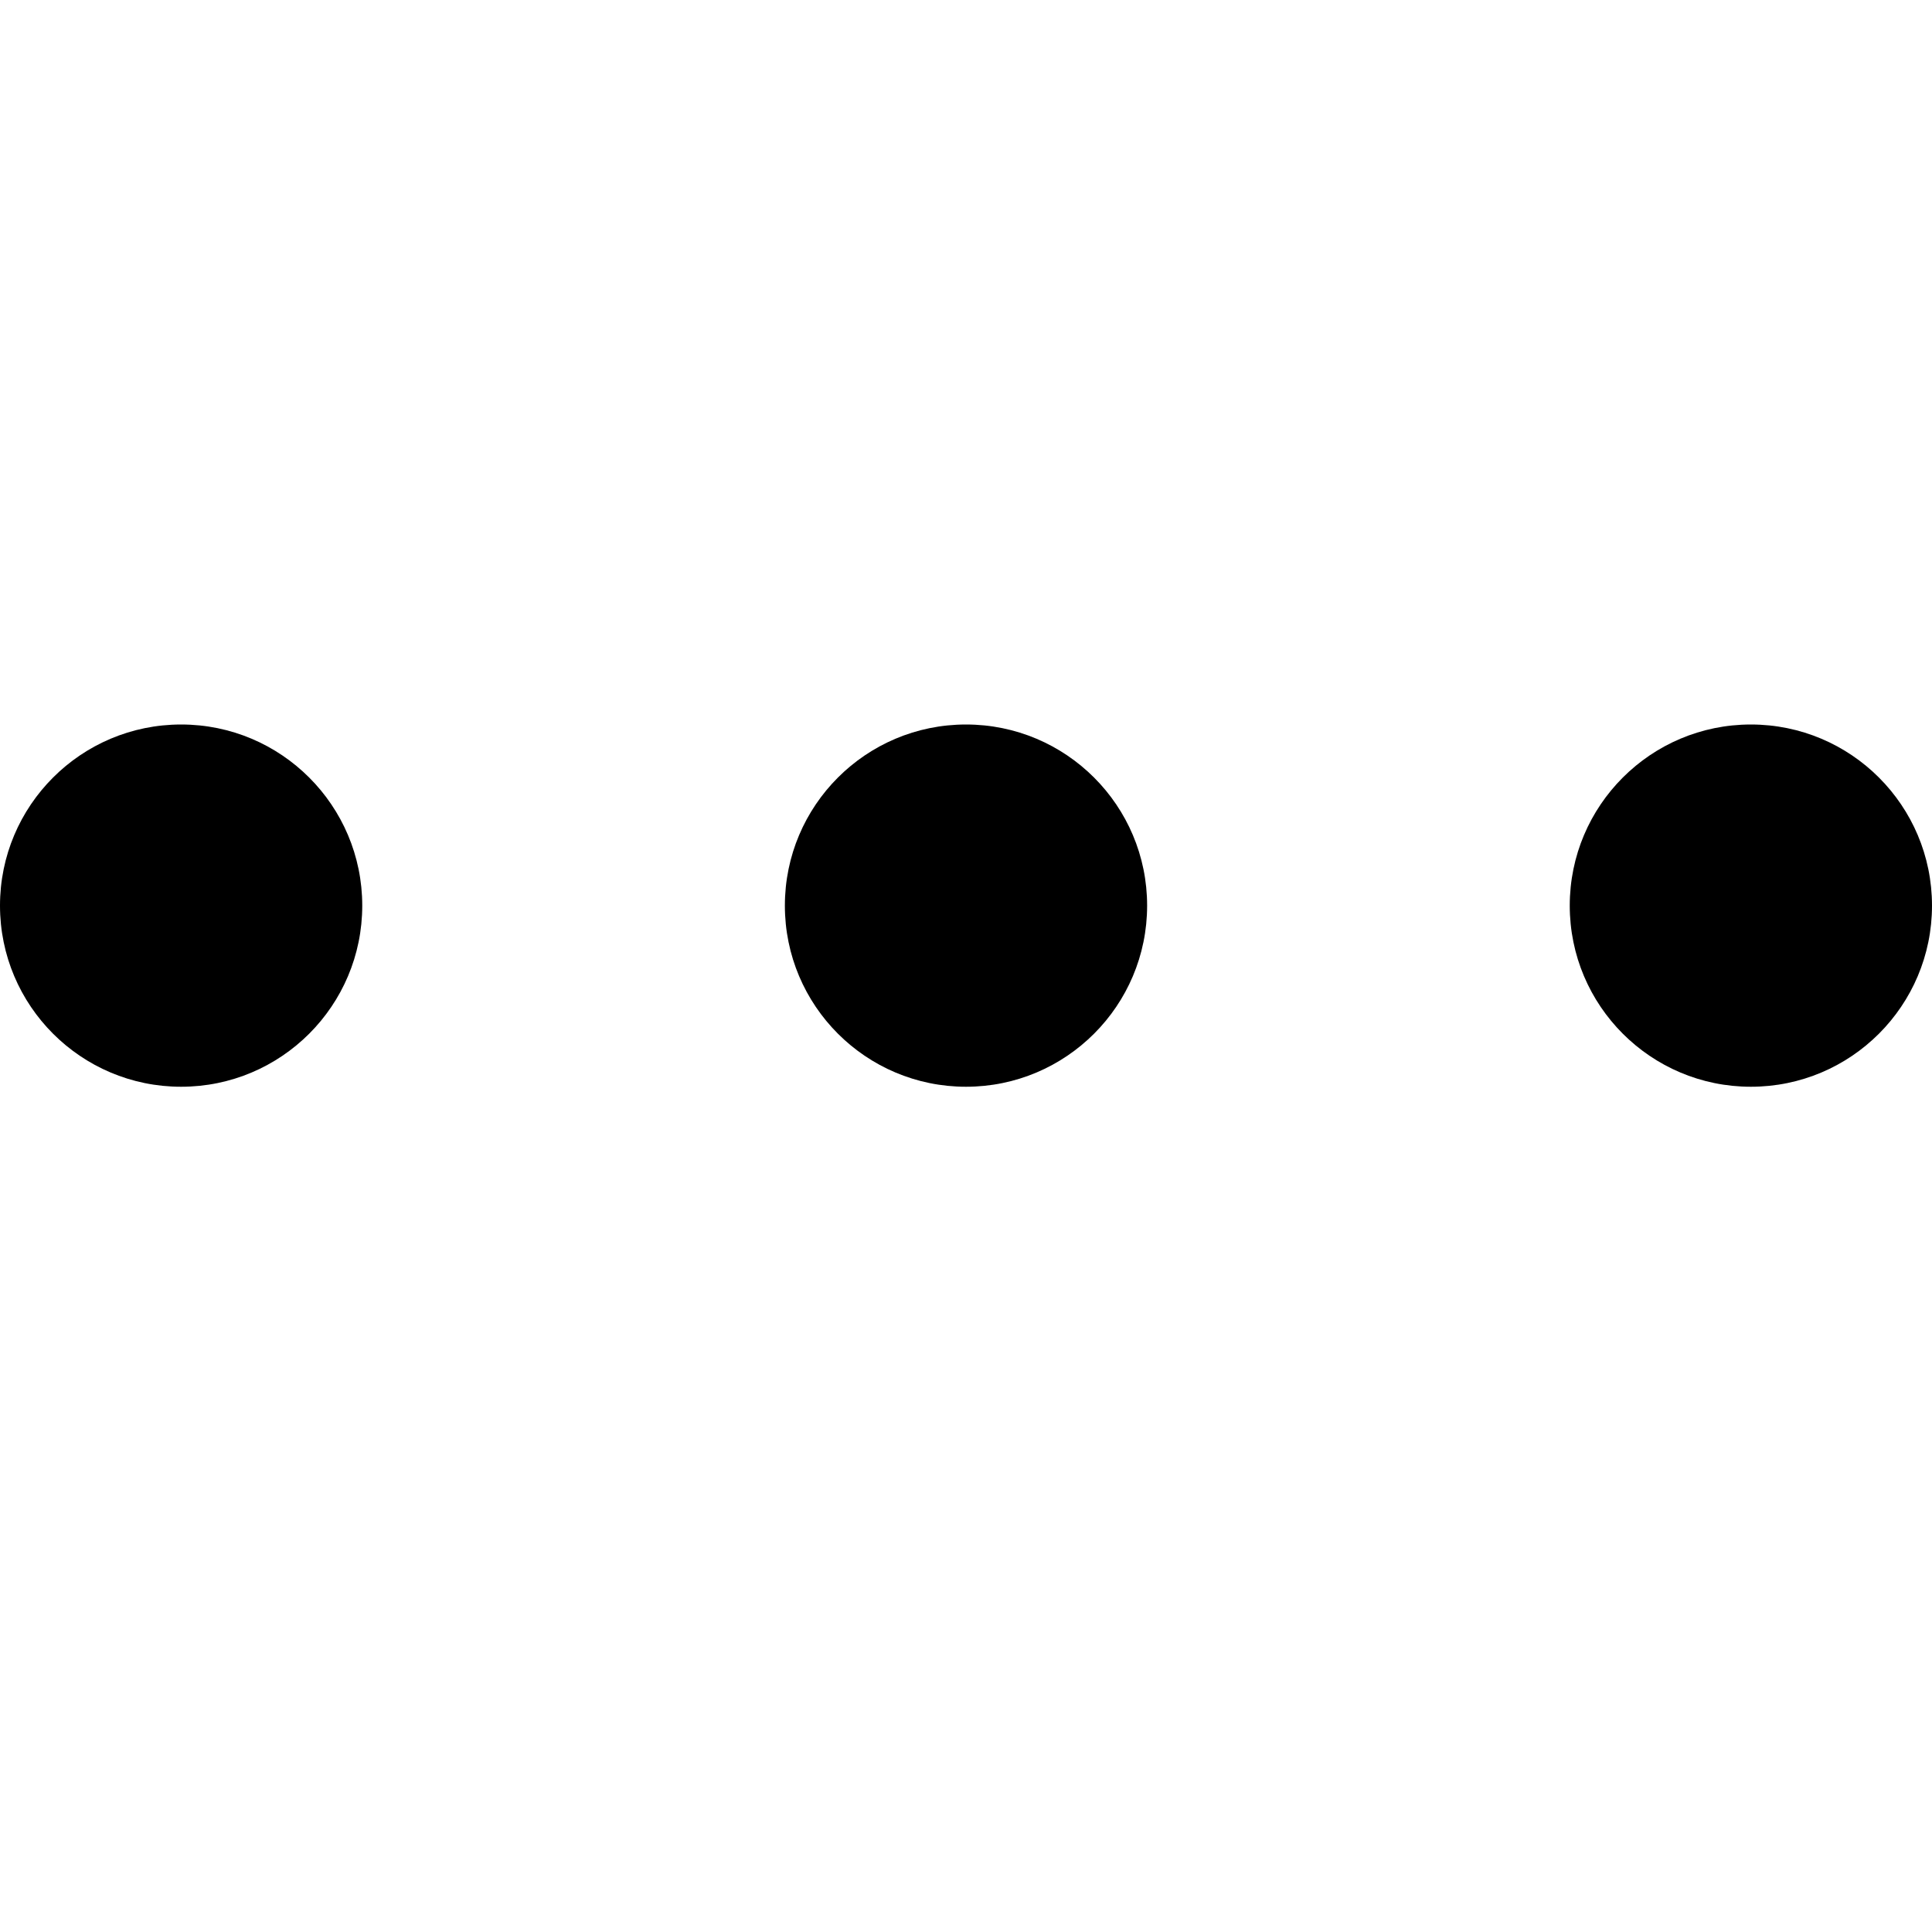
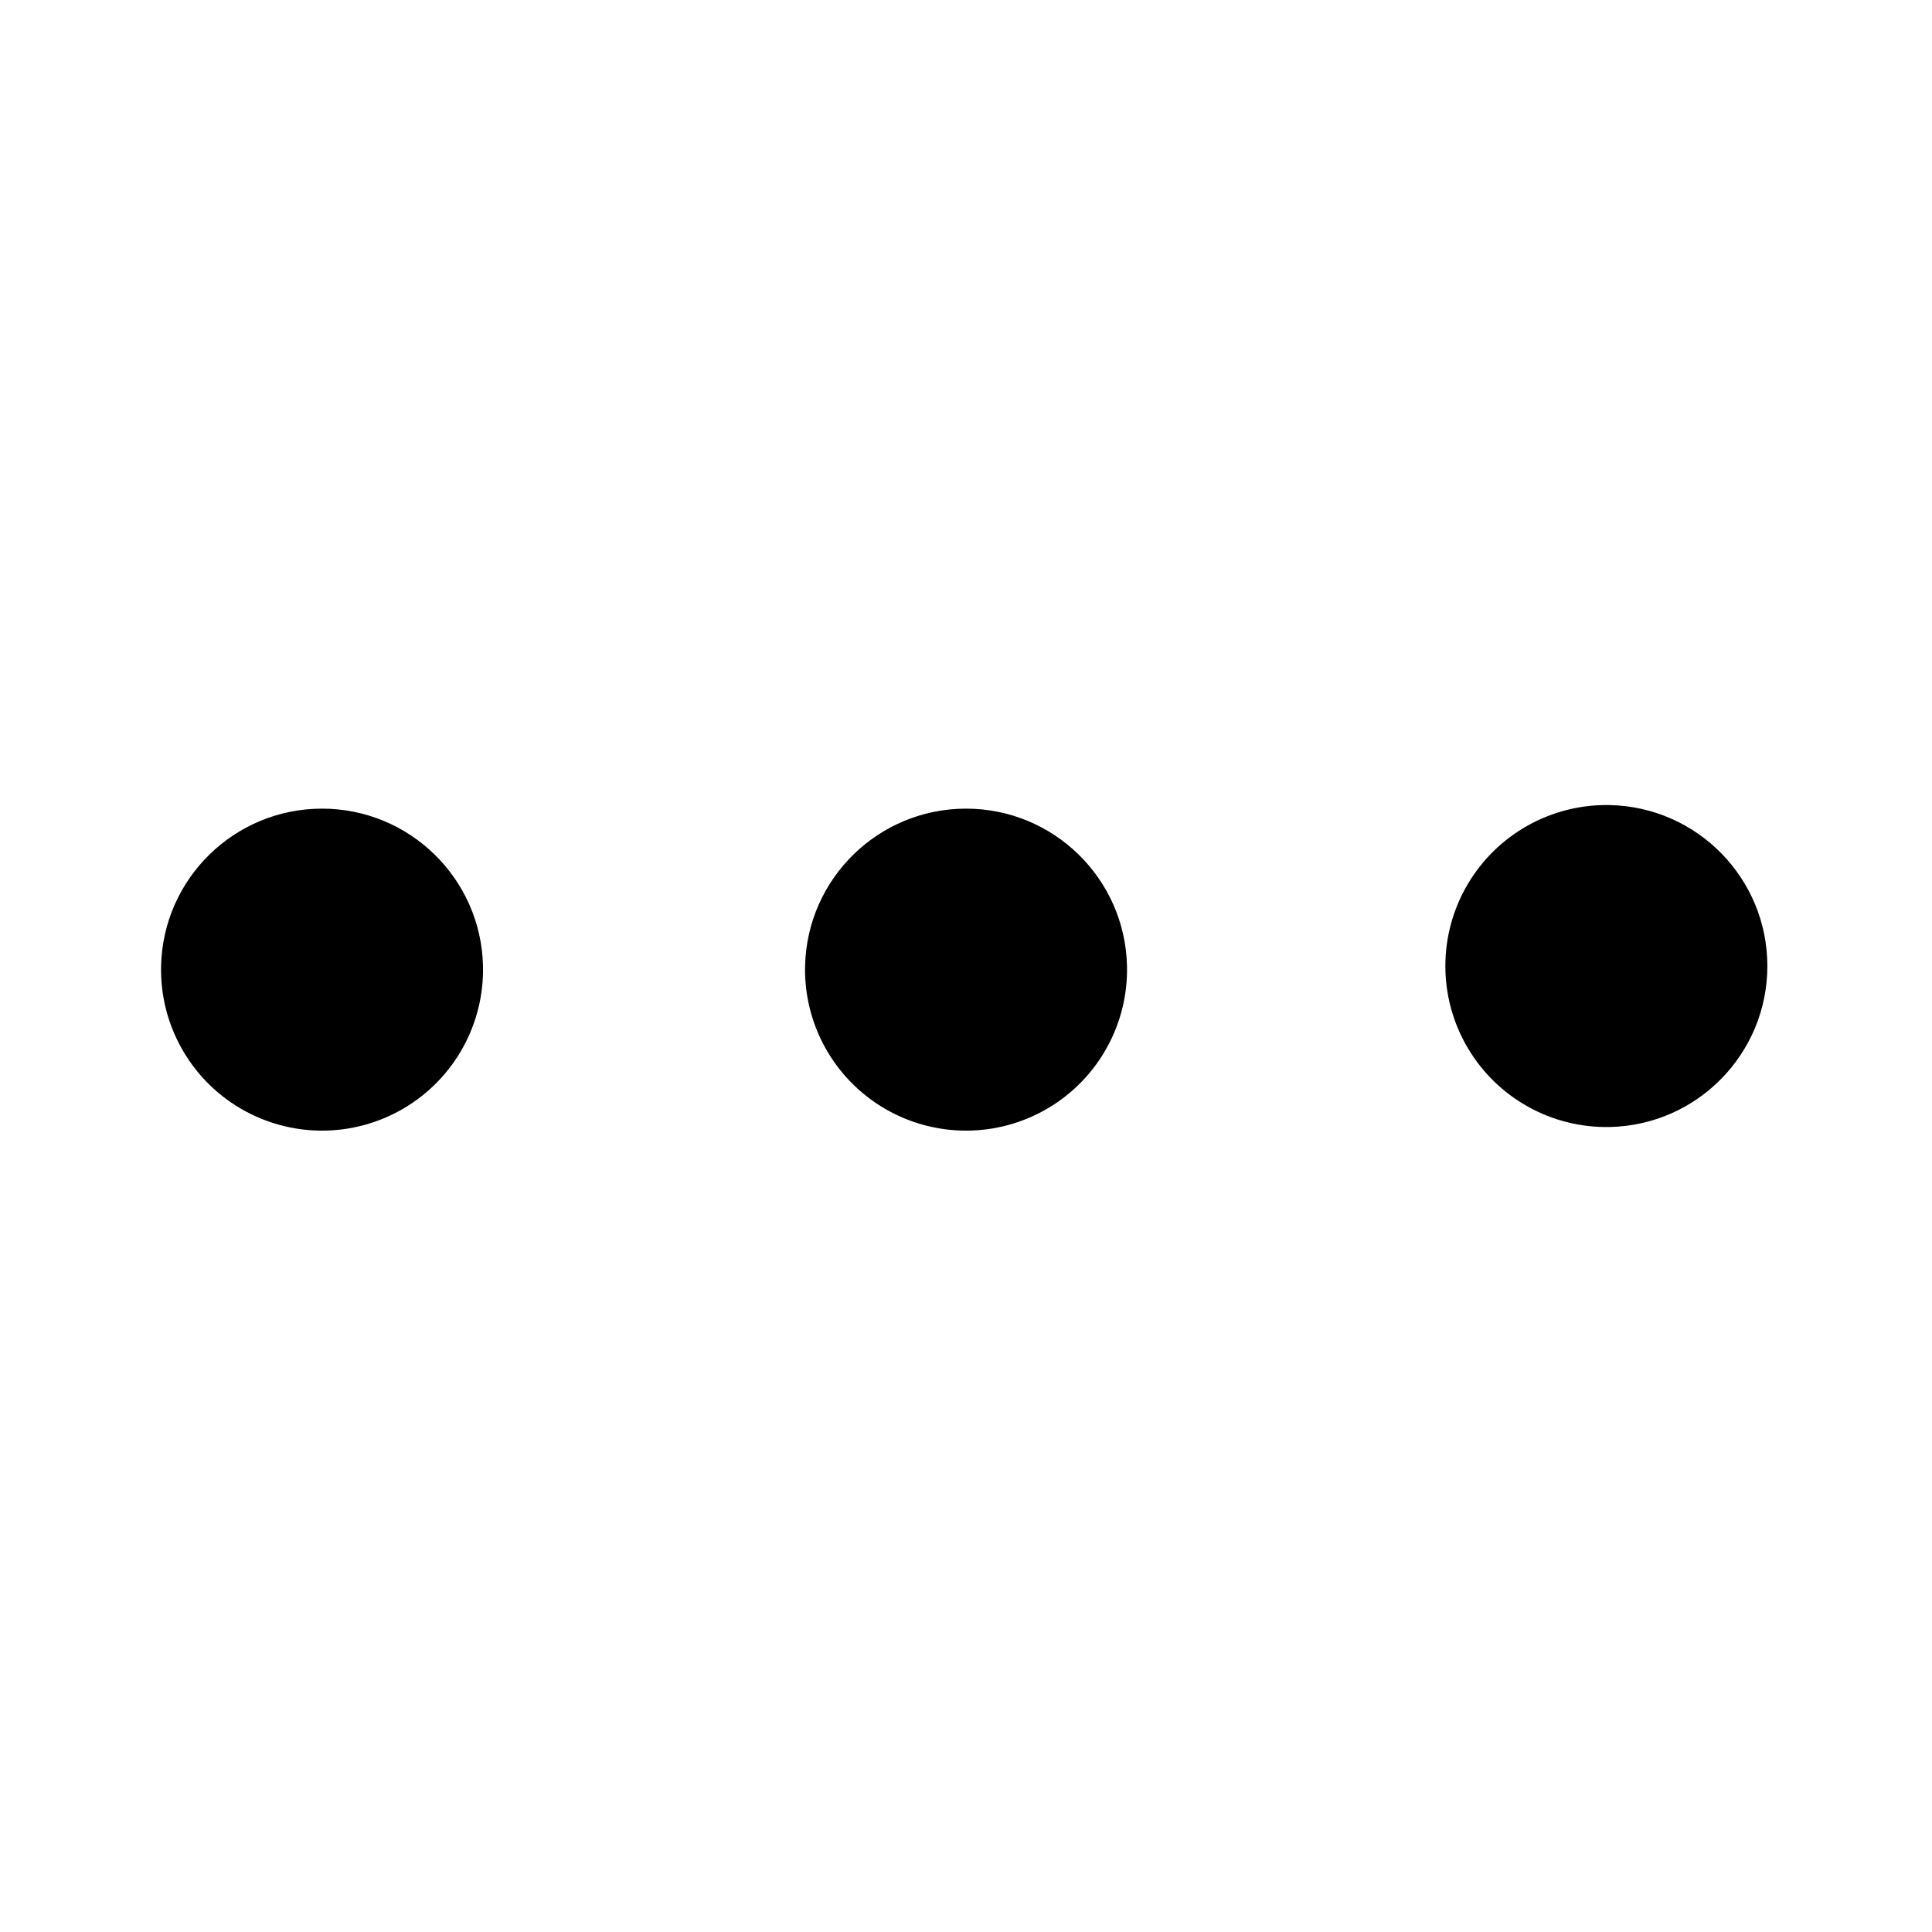
- <svg xmlns="http://www.w3.org/2000/svg" viewBox="0 0 16 16" width="20" height="20">
-   <path d="M8 9a1.5 1.5 0 100-3 1.5 1.5 0 000 3zM1.5 9a1.5 1.5 0 100-3 1.5 1.5 0 000 3zm13 0a1.5 1.5 0 100-3 1.5 1.5 0 000 3z" />
+ <svg xmlns="http://www.w3.org/2000/svg" viewBox="0 0 24 24" width="20" height="20">
+   <path d="M20 14a2 2 0 11-.001-3.999A2 2 0 0120 14zM6 12a2 2 0 11-3.999.001A2 2 0 016 12zm8 0a2 2 0 11-3.999.001A2 2 0 0114 12z" />
</svg>
